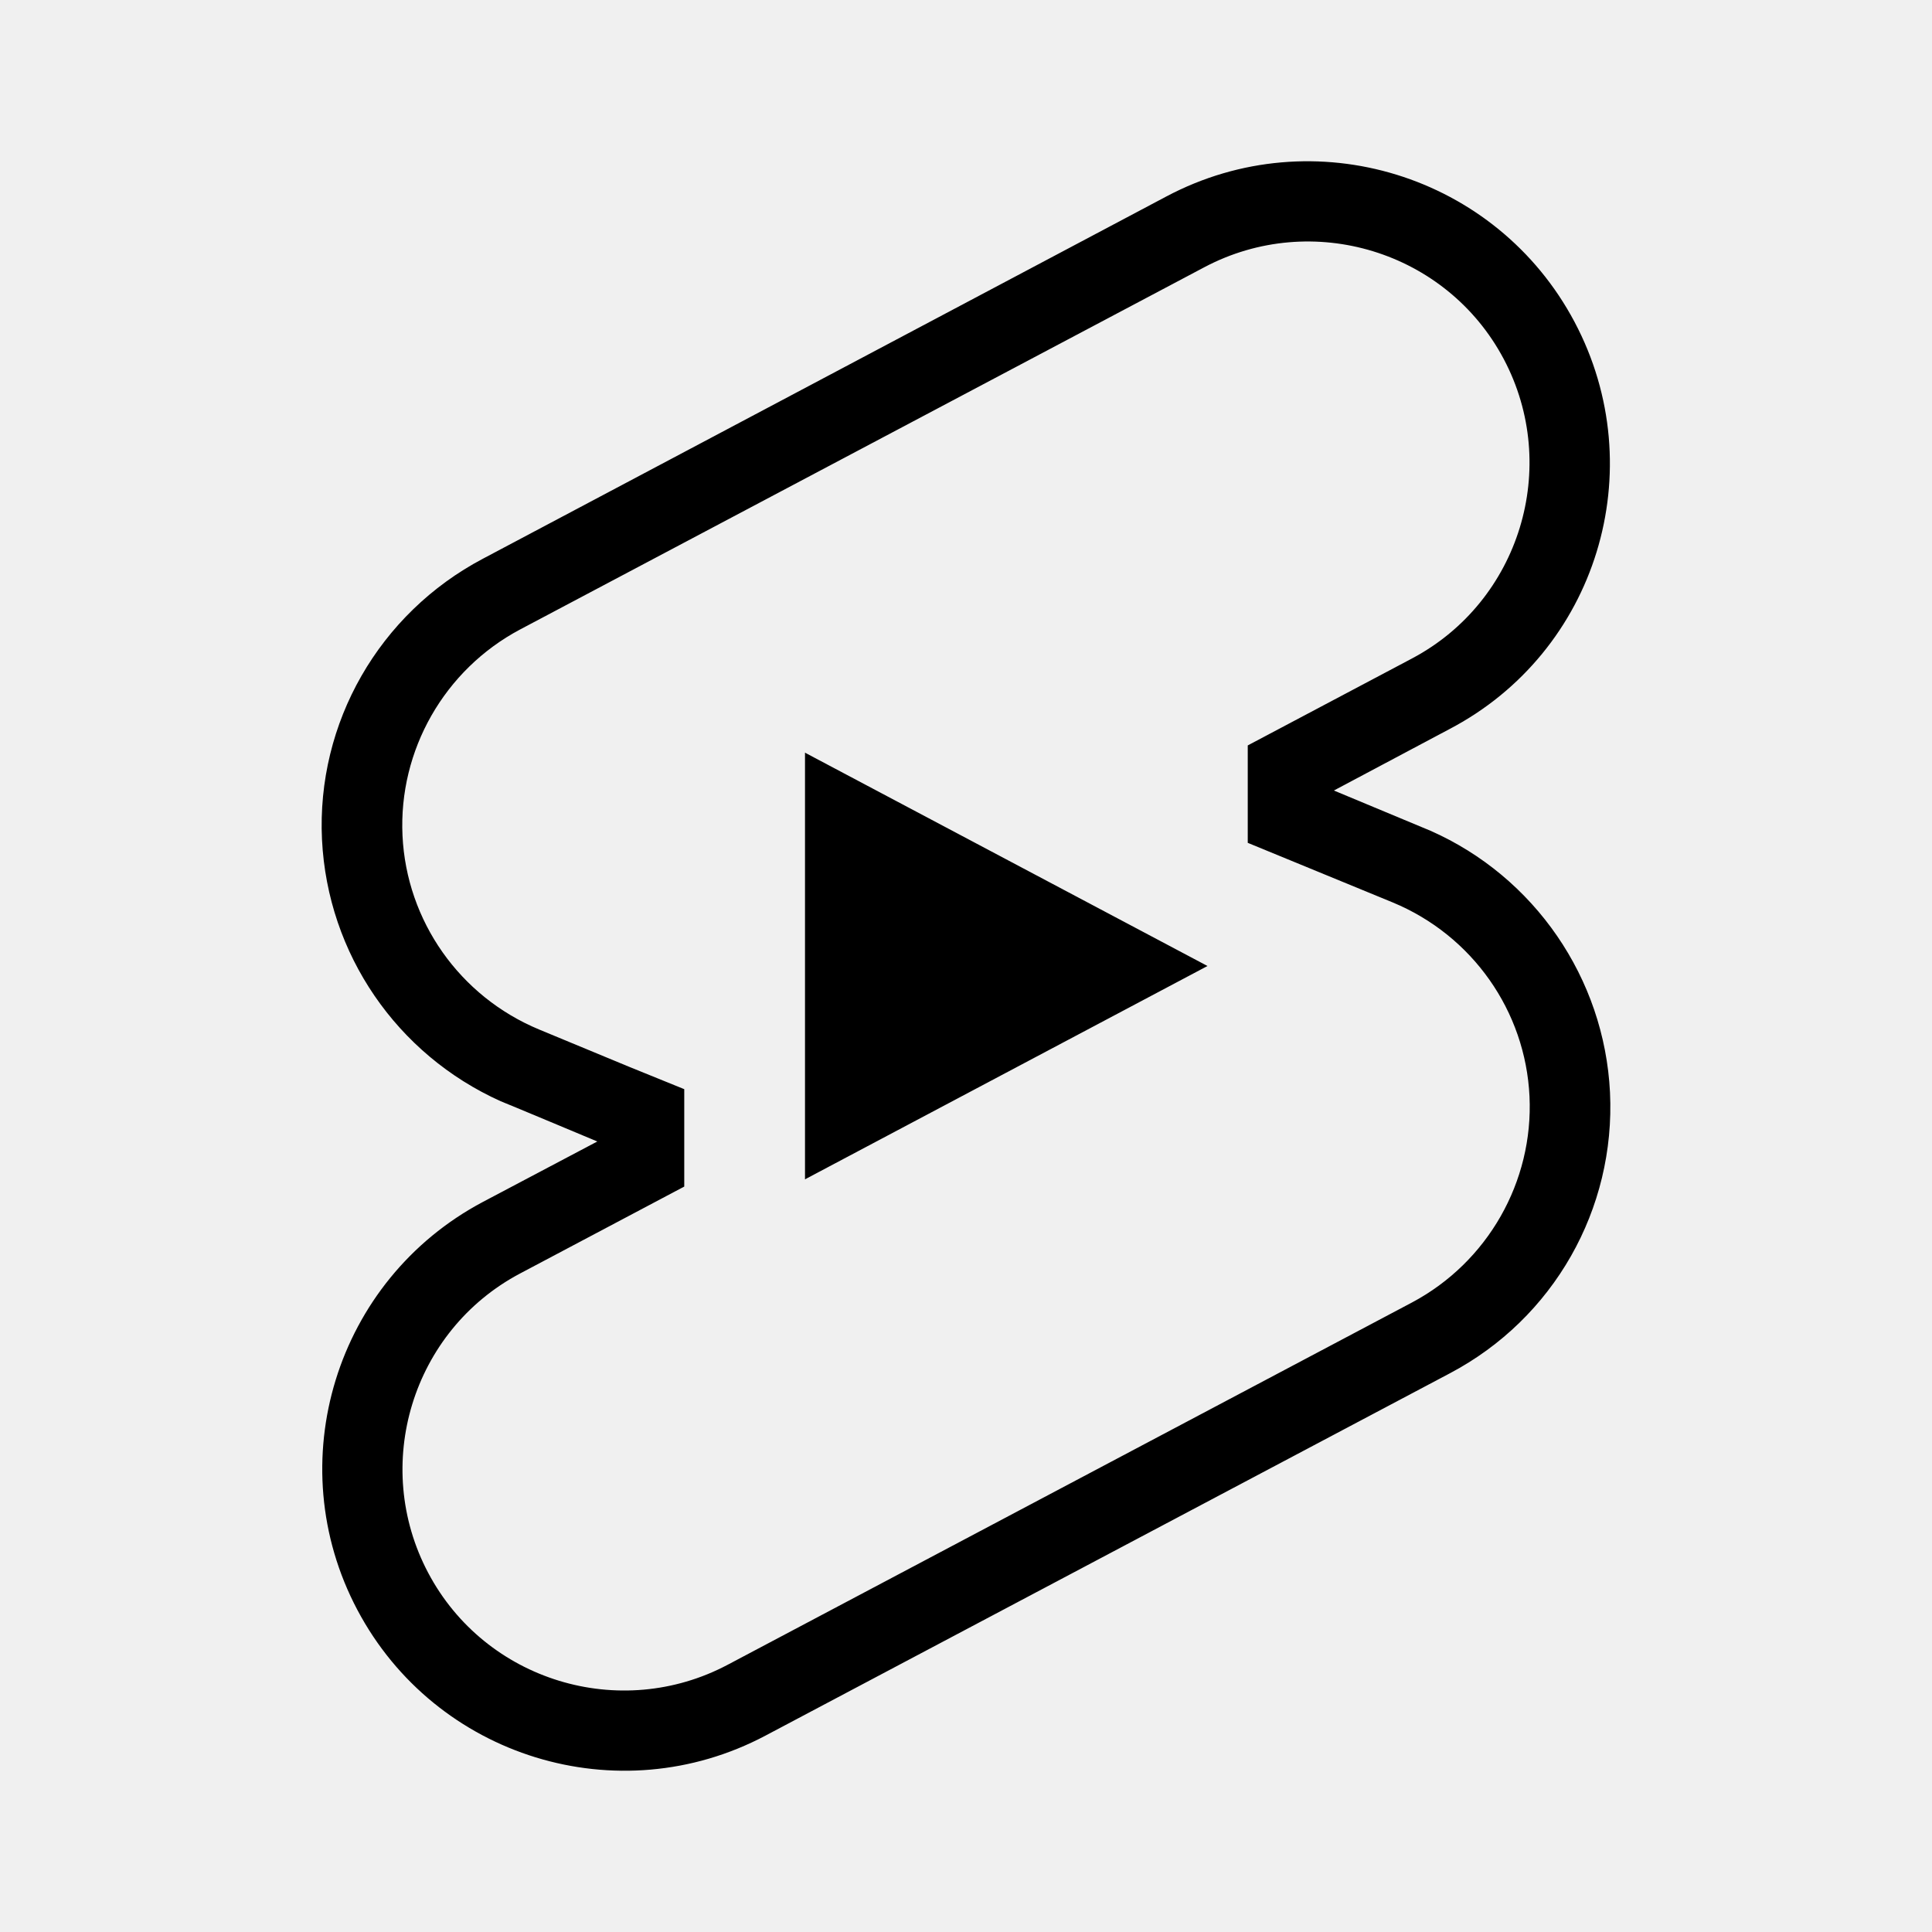
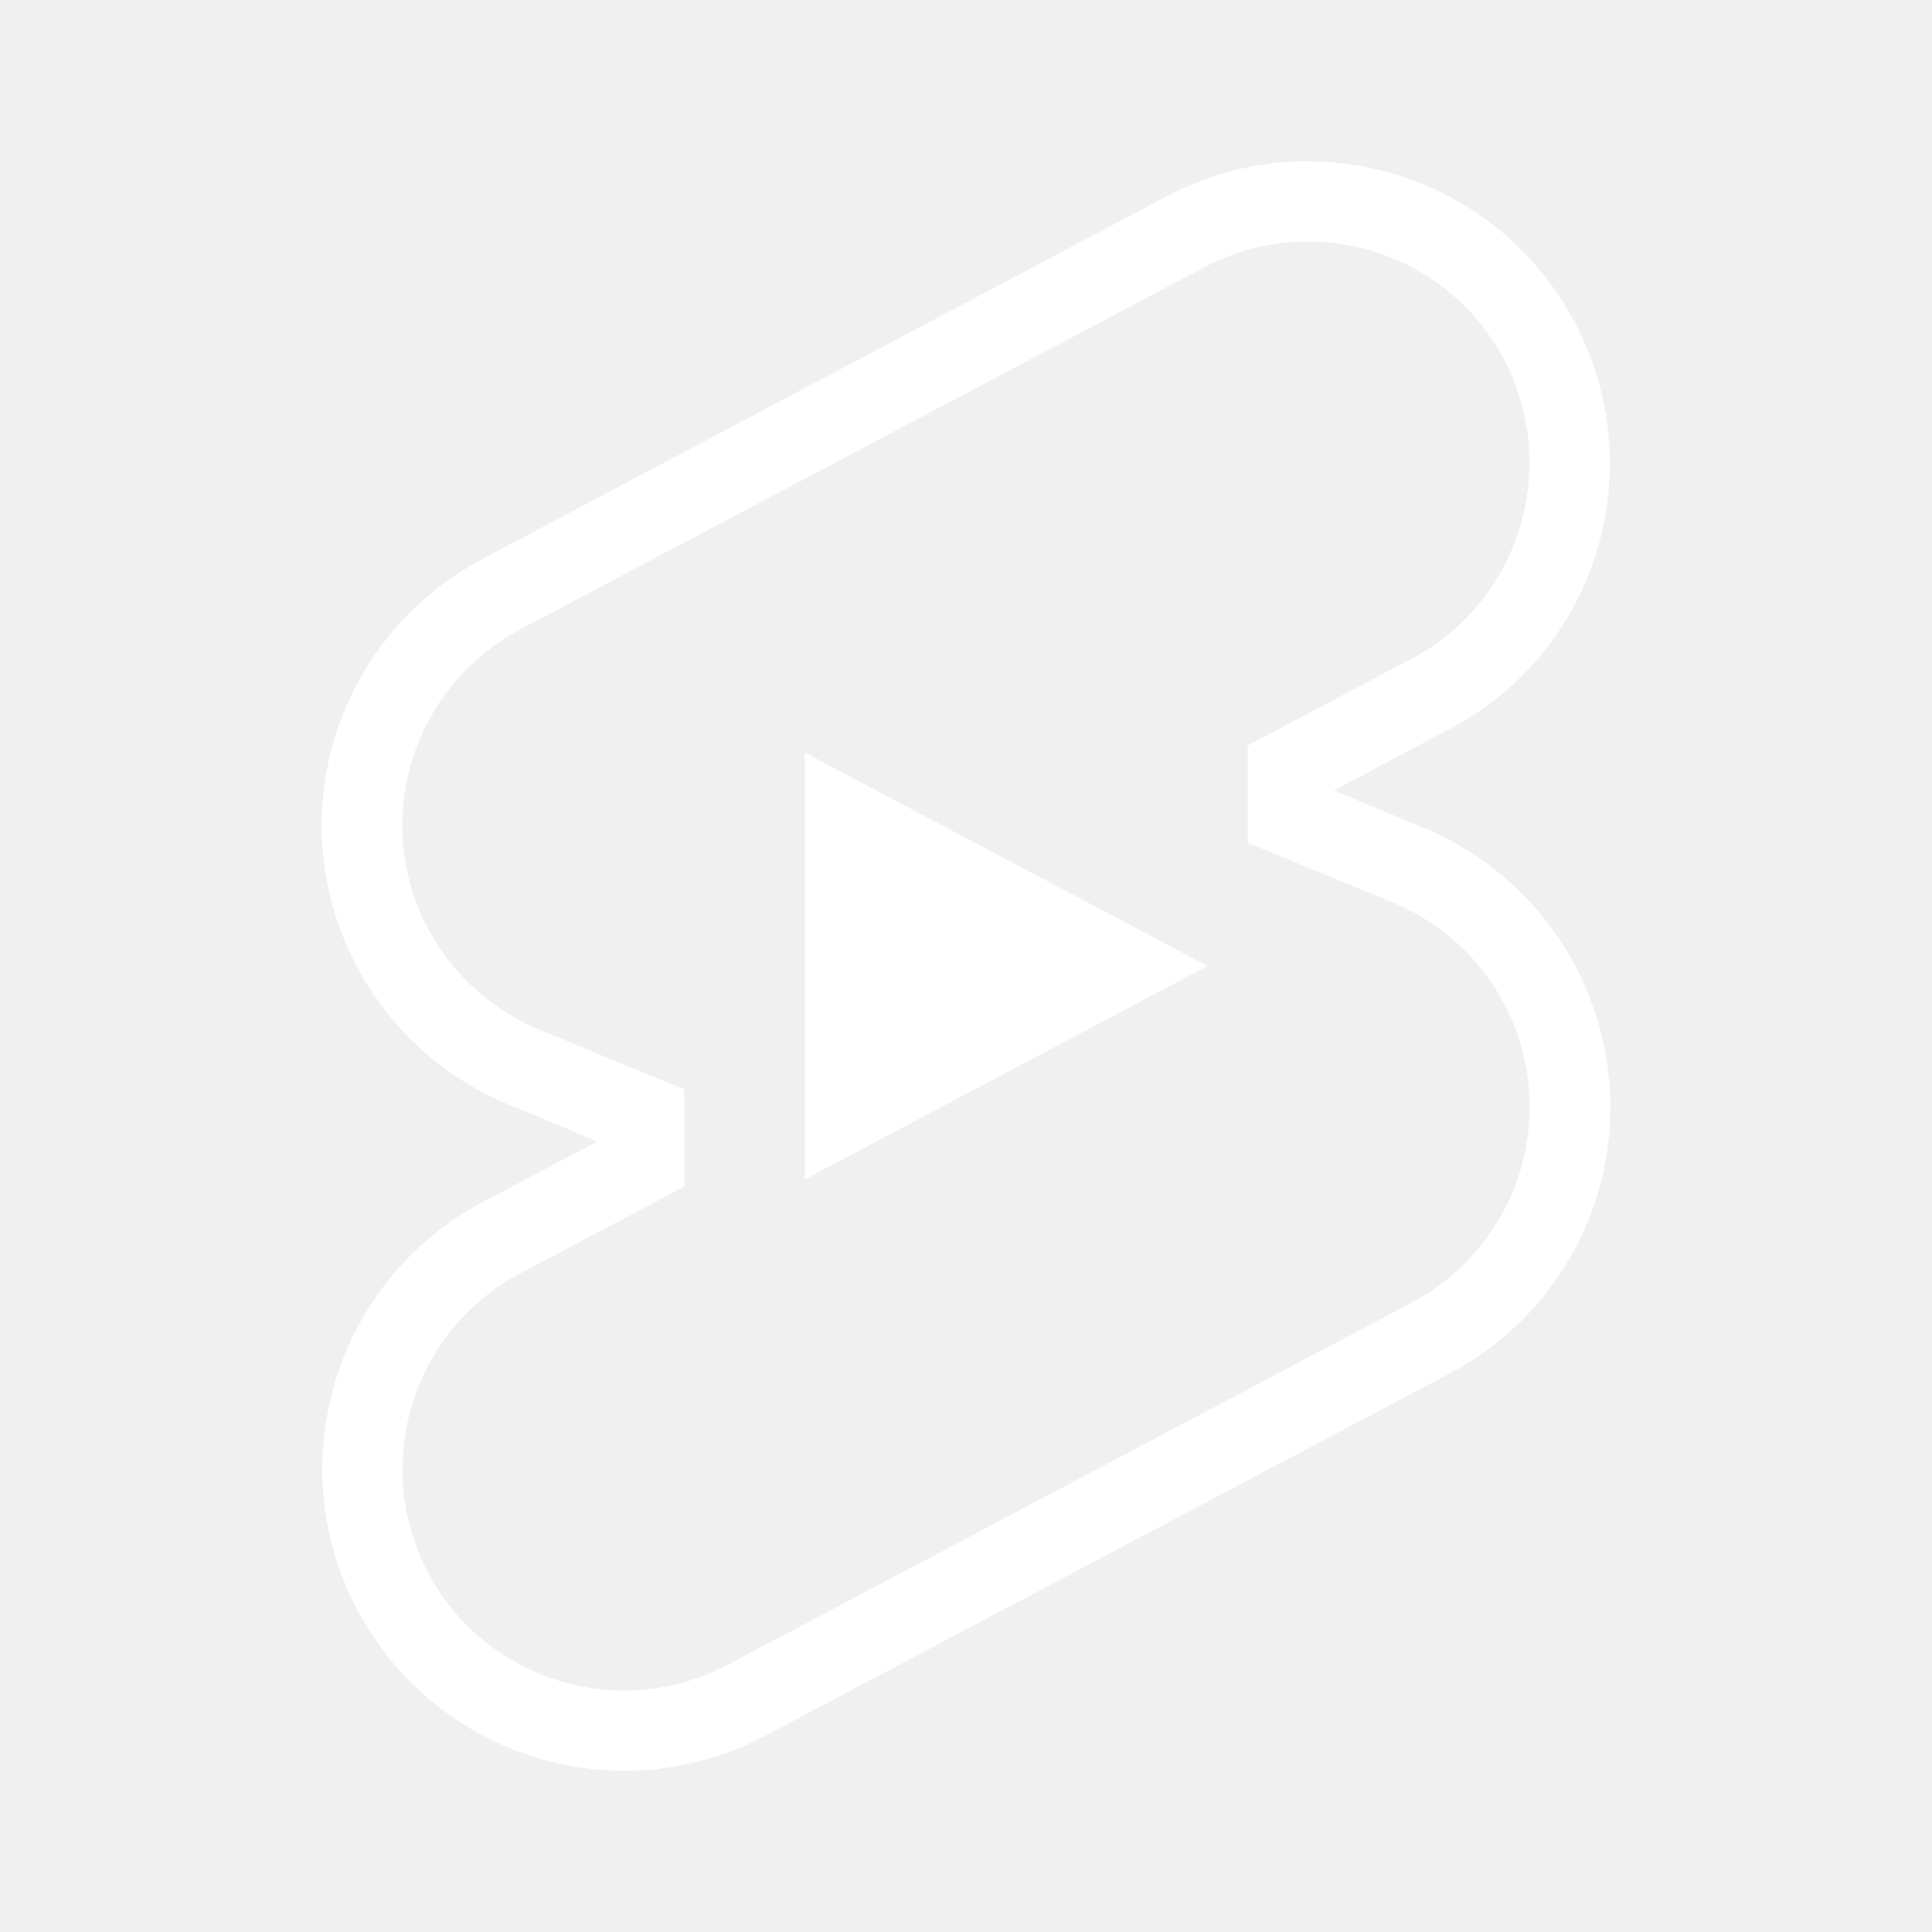
- <svg xmlns="http://www.w3.org/2000/svg" viewBox="0 0 24 24" focusable="false" style="pointer-events: none; display: block; width: 100%; height: 100%;">
+ <svg xmlns="http://www.w3.org/2000/svg" fill="white" viewBox="0 0 24 24" focusable="false" style="pointer-events: none; display: block; width: 100%; height: 100%;">
  <path d="M10 14.65v-5.3L15 12l-5 2.65zm7.77-4.33-1.2-.5L18 9.06c1.84-.96 2.53-3.23 1.56-5.06s-3.24-2.53-5.07-1.56L6 6.94c-1.29.68-2.07 2.04-2 3.49.07 1.42.93 2.67 2.22 3.25.03.01 1.2.5 1.2.5L6 14.93c-1.83.97-2.53 3.24-1.56 5.07.97 1.83 3.24 2.53 5.07 1.56l8.5-4.5c1.29-.68 2.06-2.04 1.99-3.49-.07-1.42-.94-2.68-2.23-3.25zm-.23 5.86-8.5 4.5c-1.34.71-3.01.2-3.72-1.14-.71-1.34-.2-3.01 1.14-3.72l2.04-1.08v-1.21l-.69-.28-1.11-.46c-.99-.41-1.65-1.35-1.7-2.41-.05-1.06.52-2.06 1.46-2.56l8.5-4.5c1.34-.71 3.01-.2 3.72 1.14.71 1.34.2 3.01-1.14 3.72L15.5 9.26v1.21l1.8.74c.99.41 1.65 1.35 1.7 2.41.05 1.06-.52 2.06-1.46 2.56z" />
</svg>
